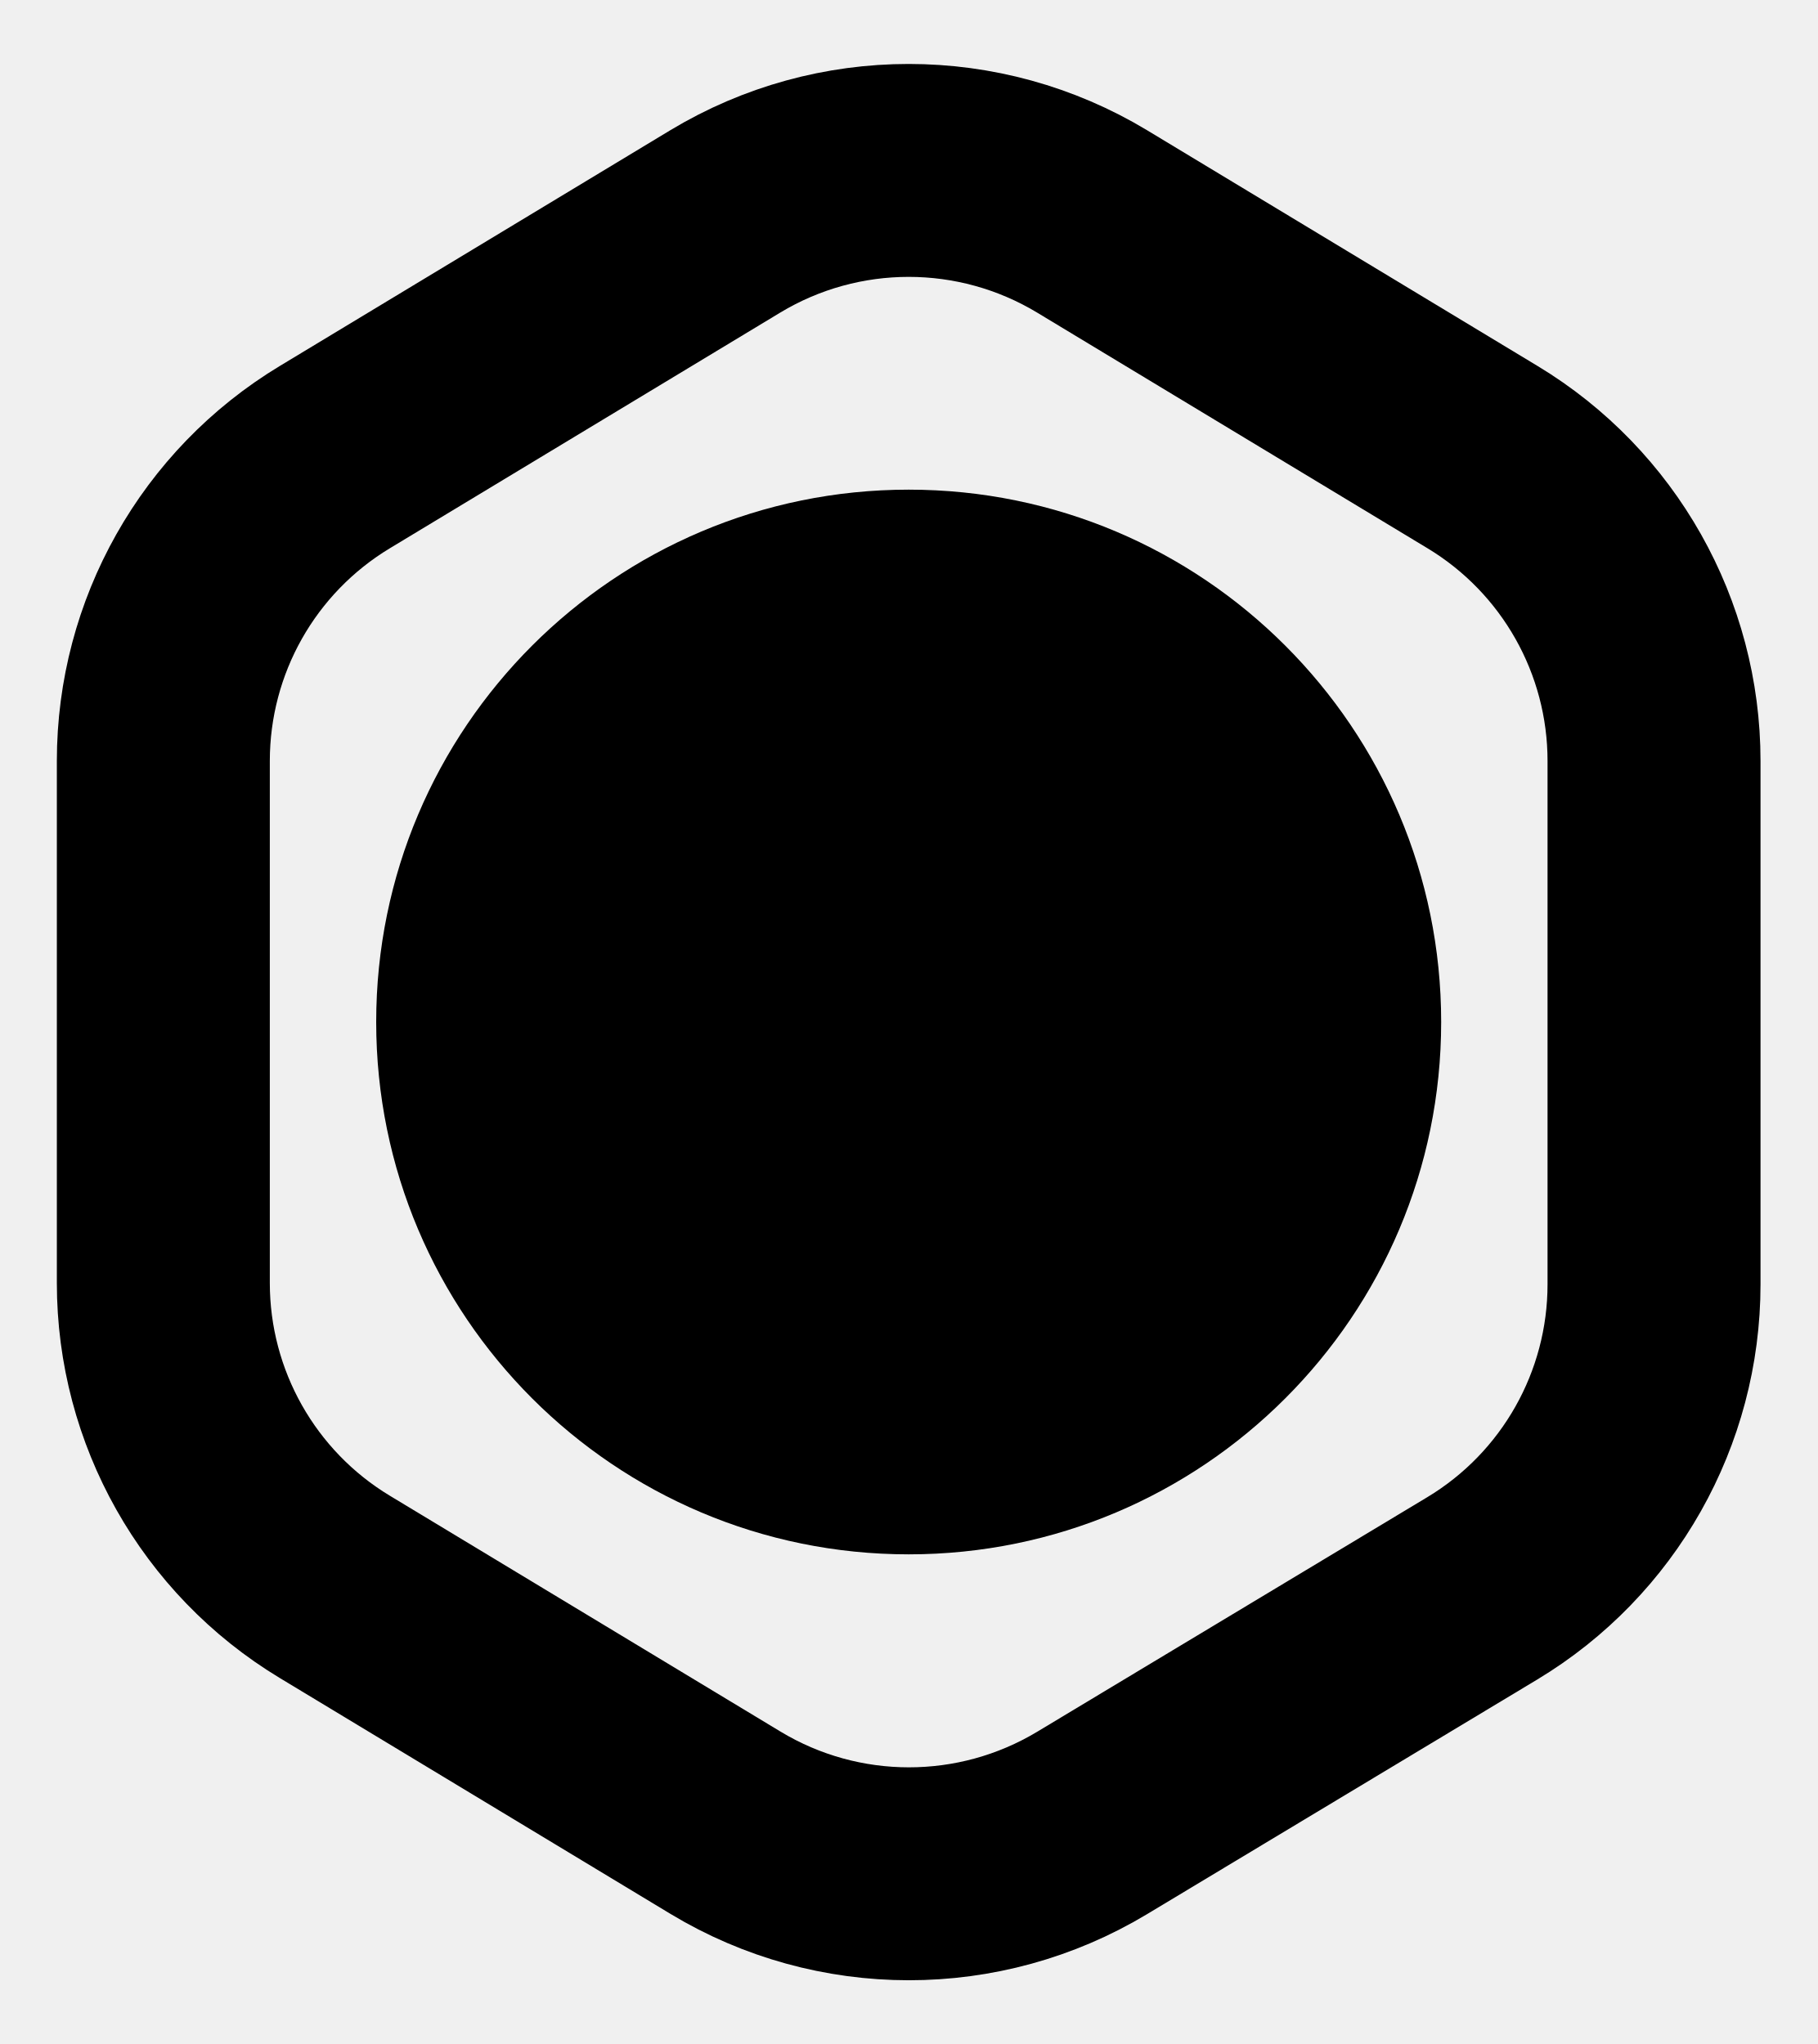
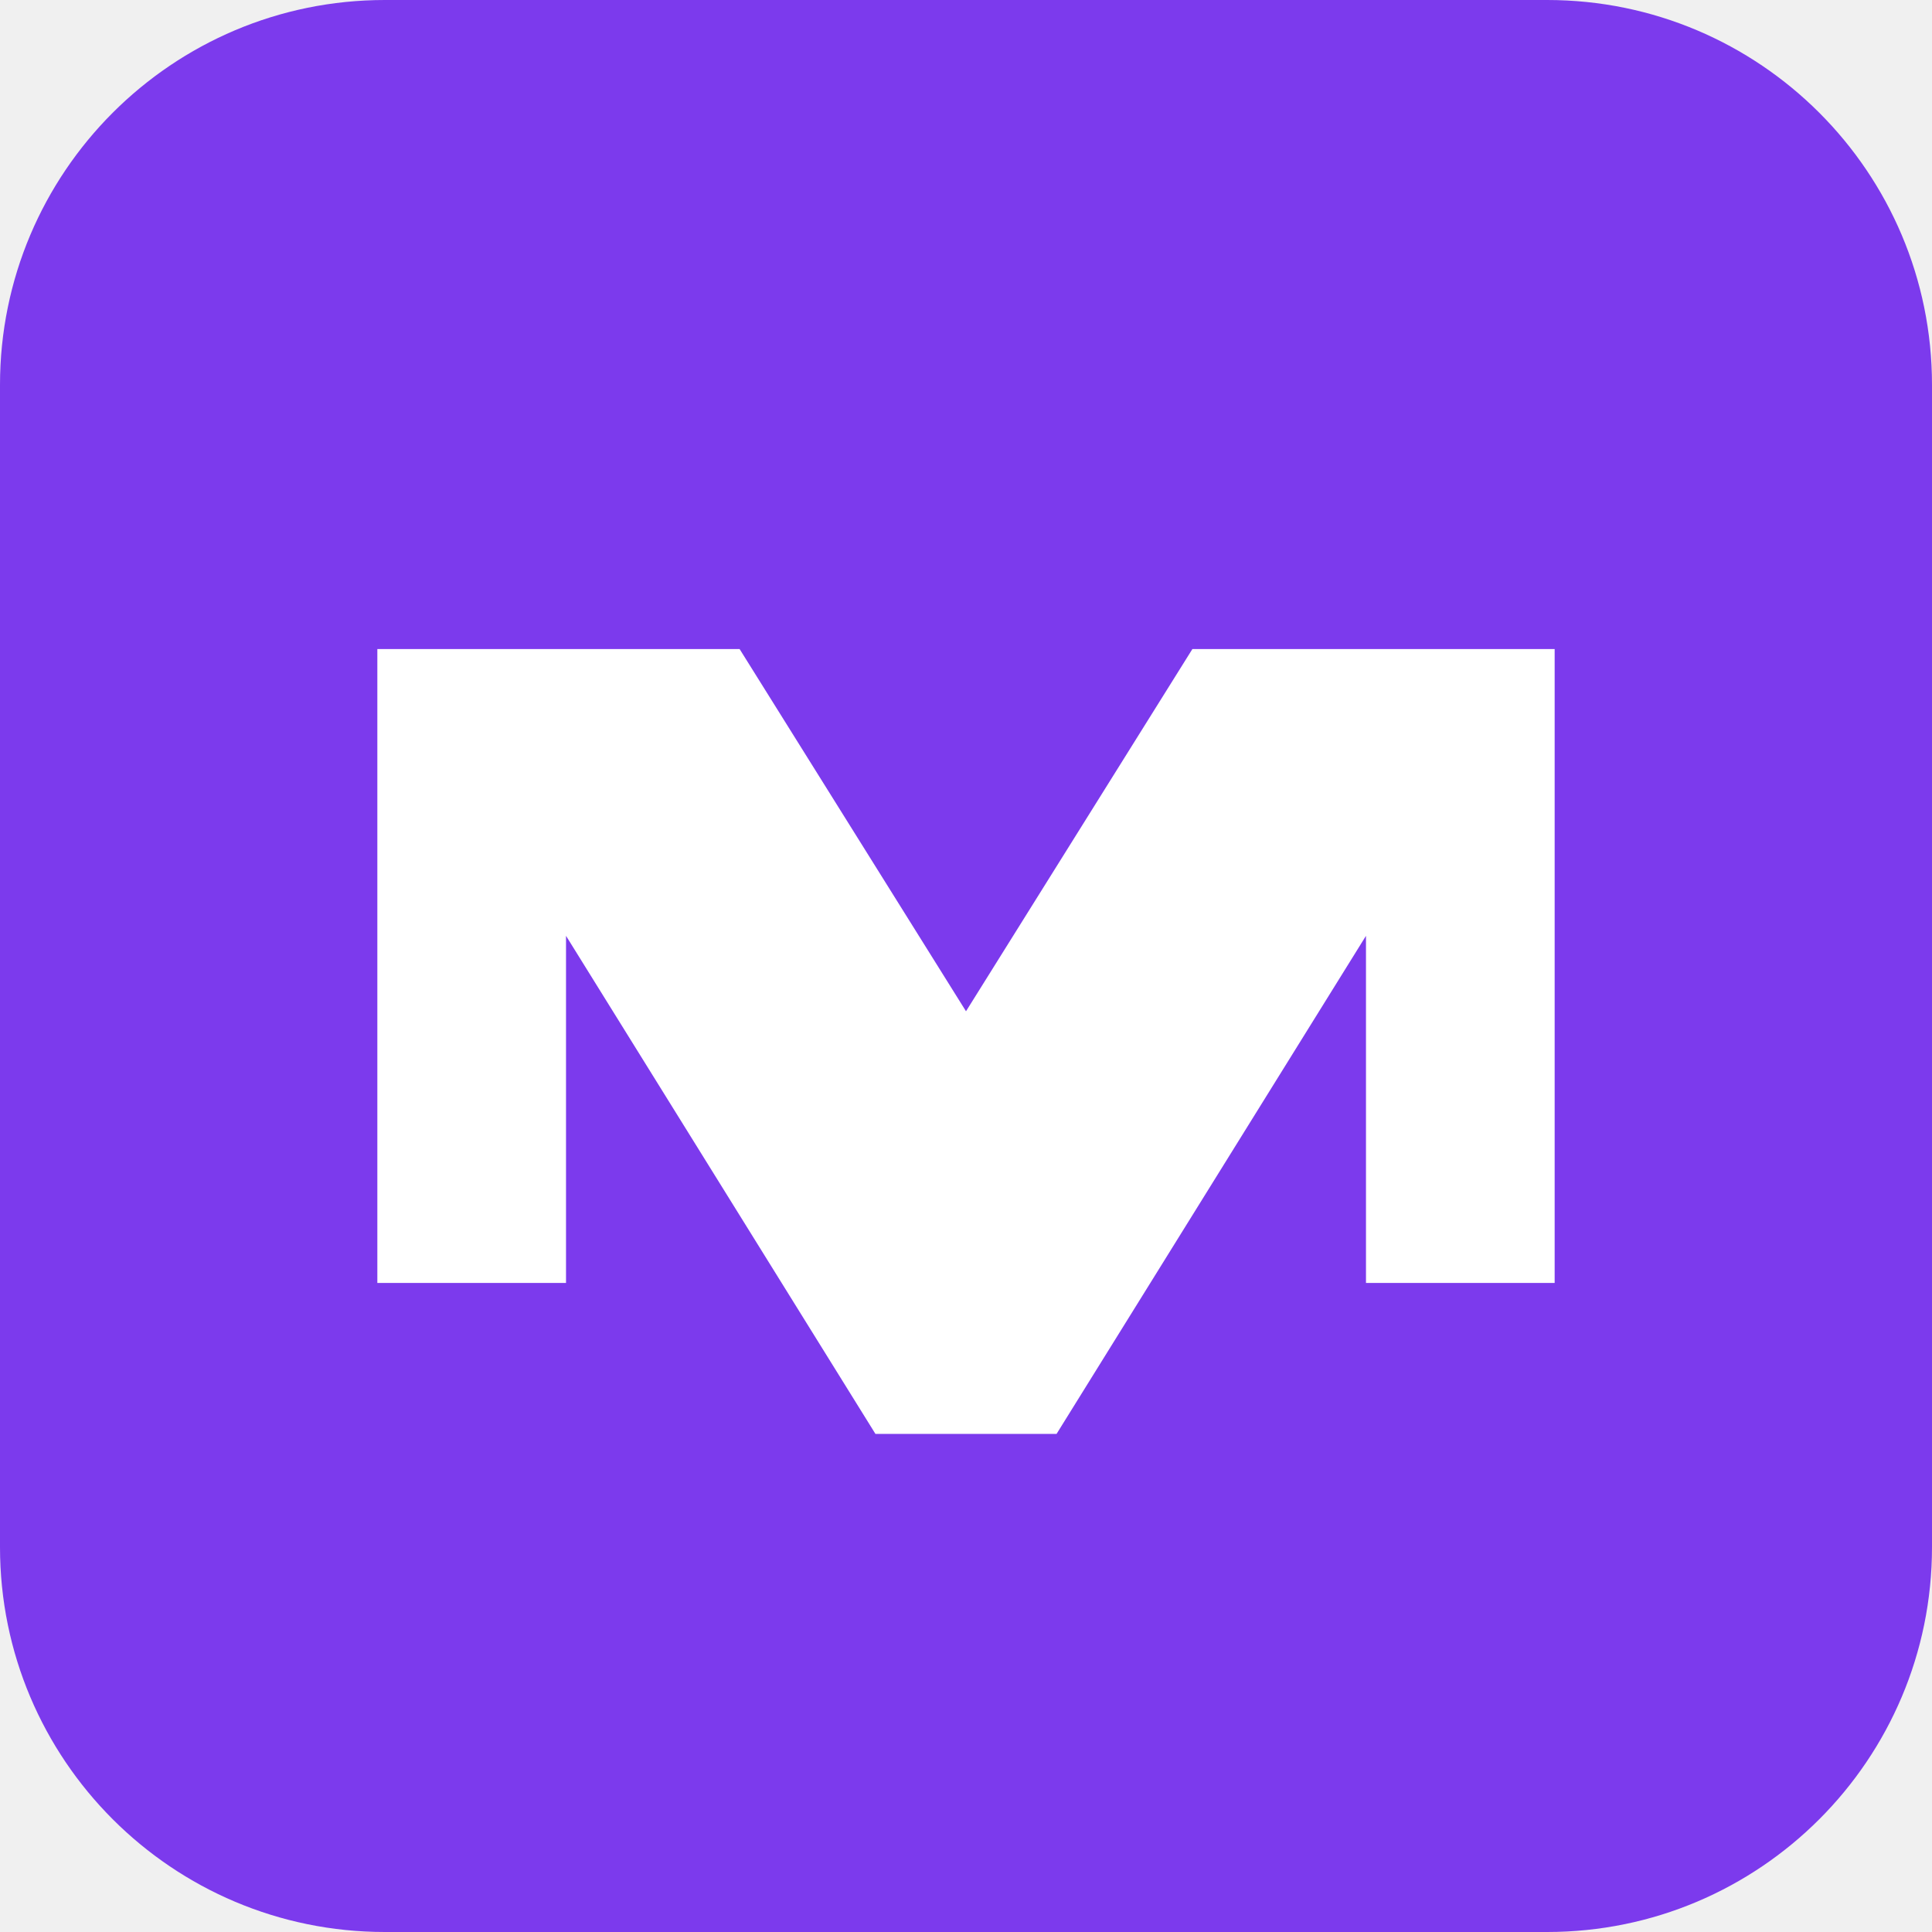
- <svg xmlns="http://www.w3.org/2000/svg" version="1.1" width="16" height="18">
-   <svg width="16" height="18" viewBox="0 0 16 18" fill="none">
-     <g id="SvgjsG1023" clip-path="url(#clip0_105_745)">
-       <path id="SvgjsPath1022" d="M2.947 4.026L6.385 1.95C7.378 1.351 8.622 1.351 9.615 1.95L13.053 4.026C13.99 4.592 14.562 5.607 14.562 6.701V11.31C14.562 12.406 13.988 13.423 13.049 13.988L9.614 16.054C8.621 16.651 7.379 16.65 6.388 16.052L2.947 13.974C2.01 13.408 1.438 12.393 1.438 11.299V6.701C1.438 5.606 2.01 4.592 2.947 4.026Z" stroke="black" stroke-width="1.875" stroke-linejoin="bevel" />
-       <path id="SvgjsPath1021" d="M12.688 9C12.688 6.411 10.589 4.312 8 4.312C5.411 4.312 3.312 6.411 3.312 9C3.312 11.589 5.411 13.688 8 13.688C10.589 13.688 12.688 11.589 12.688 9Z" fill="black" />
-     </g>
-     <defs>
-       <clipPath id="SvgjsClipPath1020">
-         <rect width="15" height="17.5" fill="white" transform="translate(0.5 0.25)" />
-       </clipPath>
-     </defs>
-   </svg>
-   <style>@media (prefers-color-scheme: light) { :root { filter: none; } }
- @media (prefers-color-scheme: dark) { :root { filter: none; } }
- </style>
+ <svg xmlns="http://www.w3.org/2000/svg" viewBox="0 0 512 512" width="512" height="512">
+   <rect width="512" height="512" rx="102" ry="102" fill="#7C3AED" />
+   <path d="M100 340 L100 172 L196 172 L256 268 L316 172 L412 172 L412 340 L362 340 L362 248 L280 380 L232 380 L150 248 L150 340 Z" fill="white" />
</svg>
